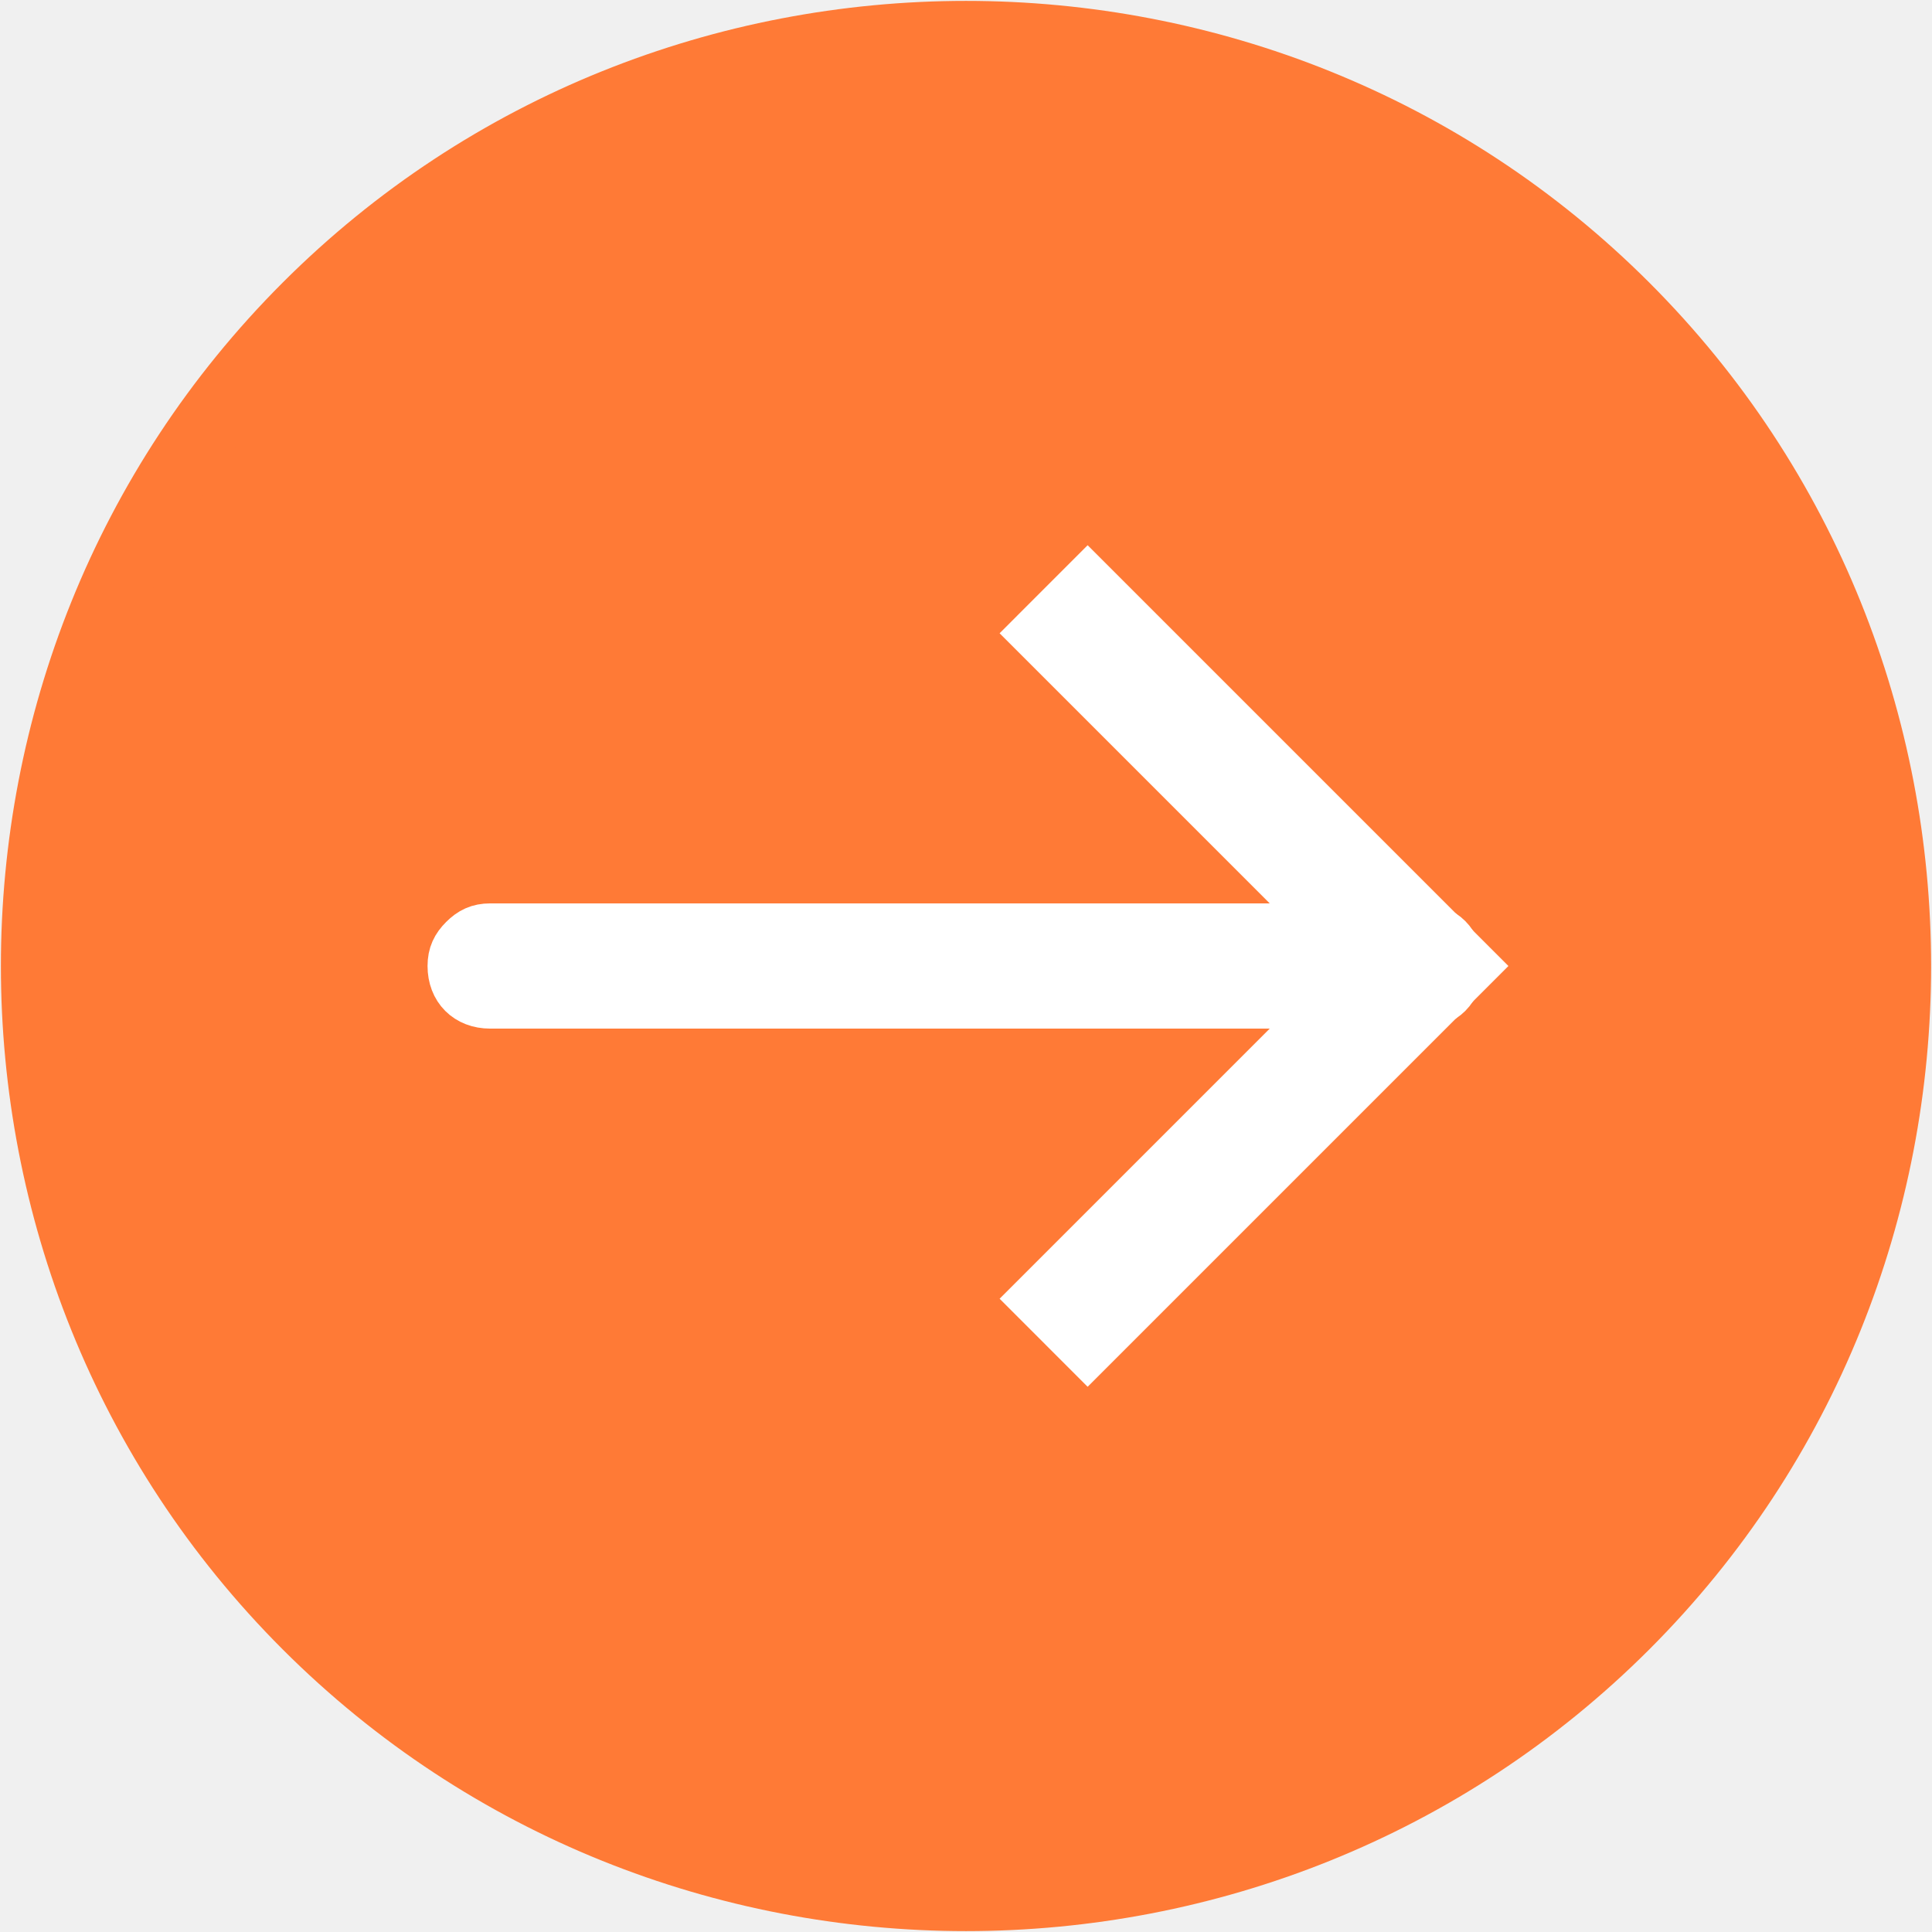
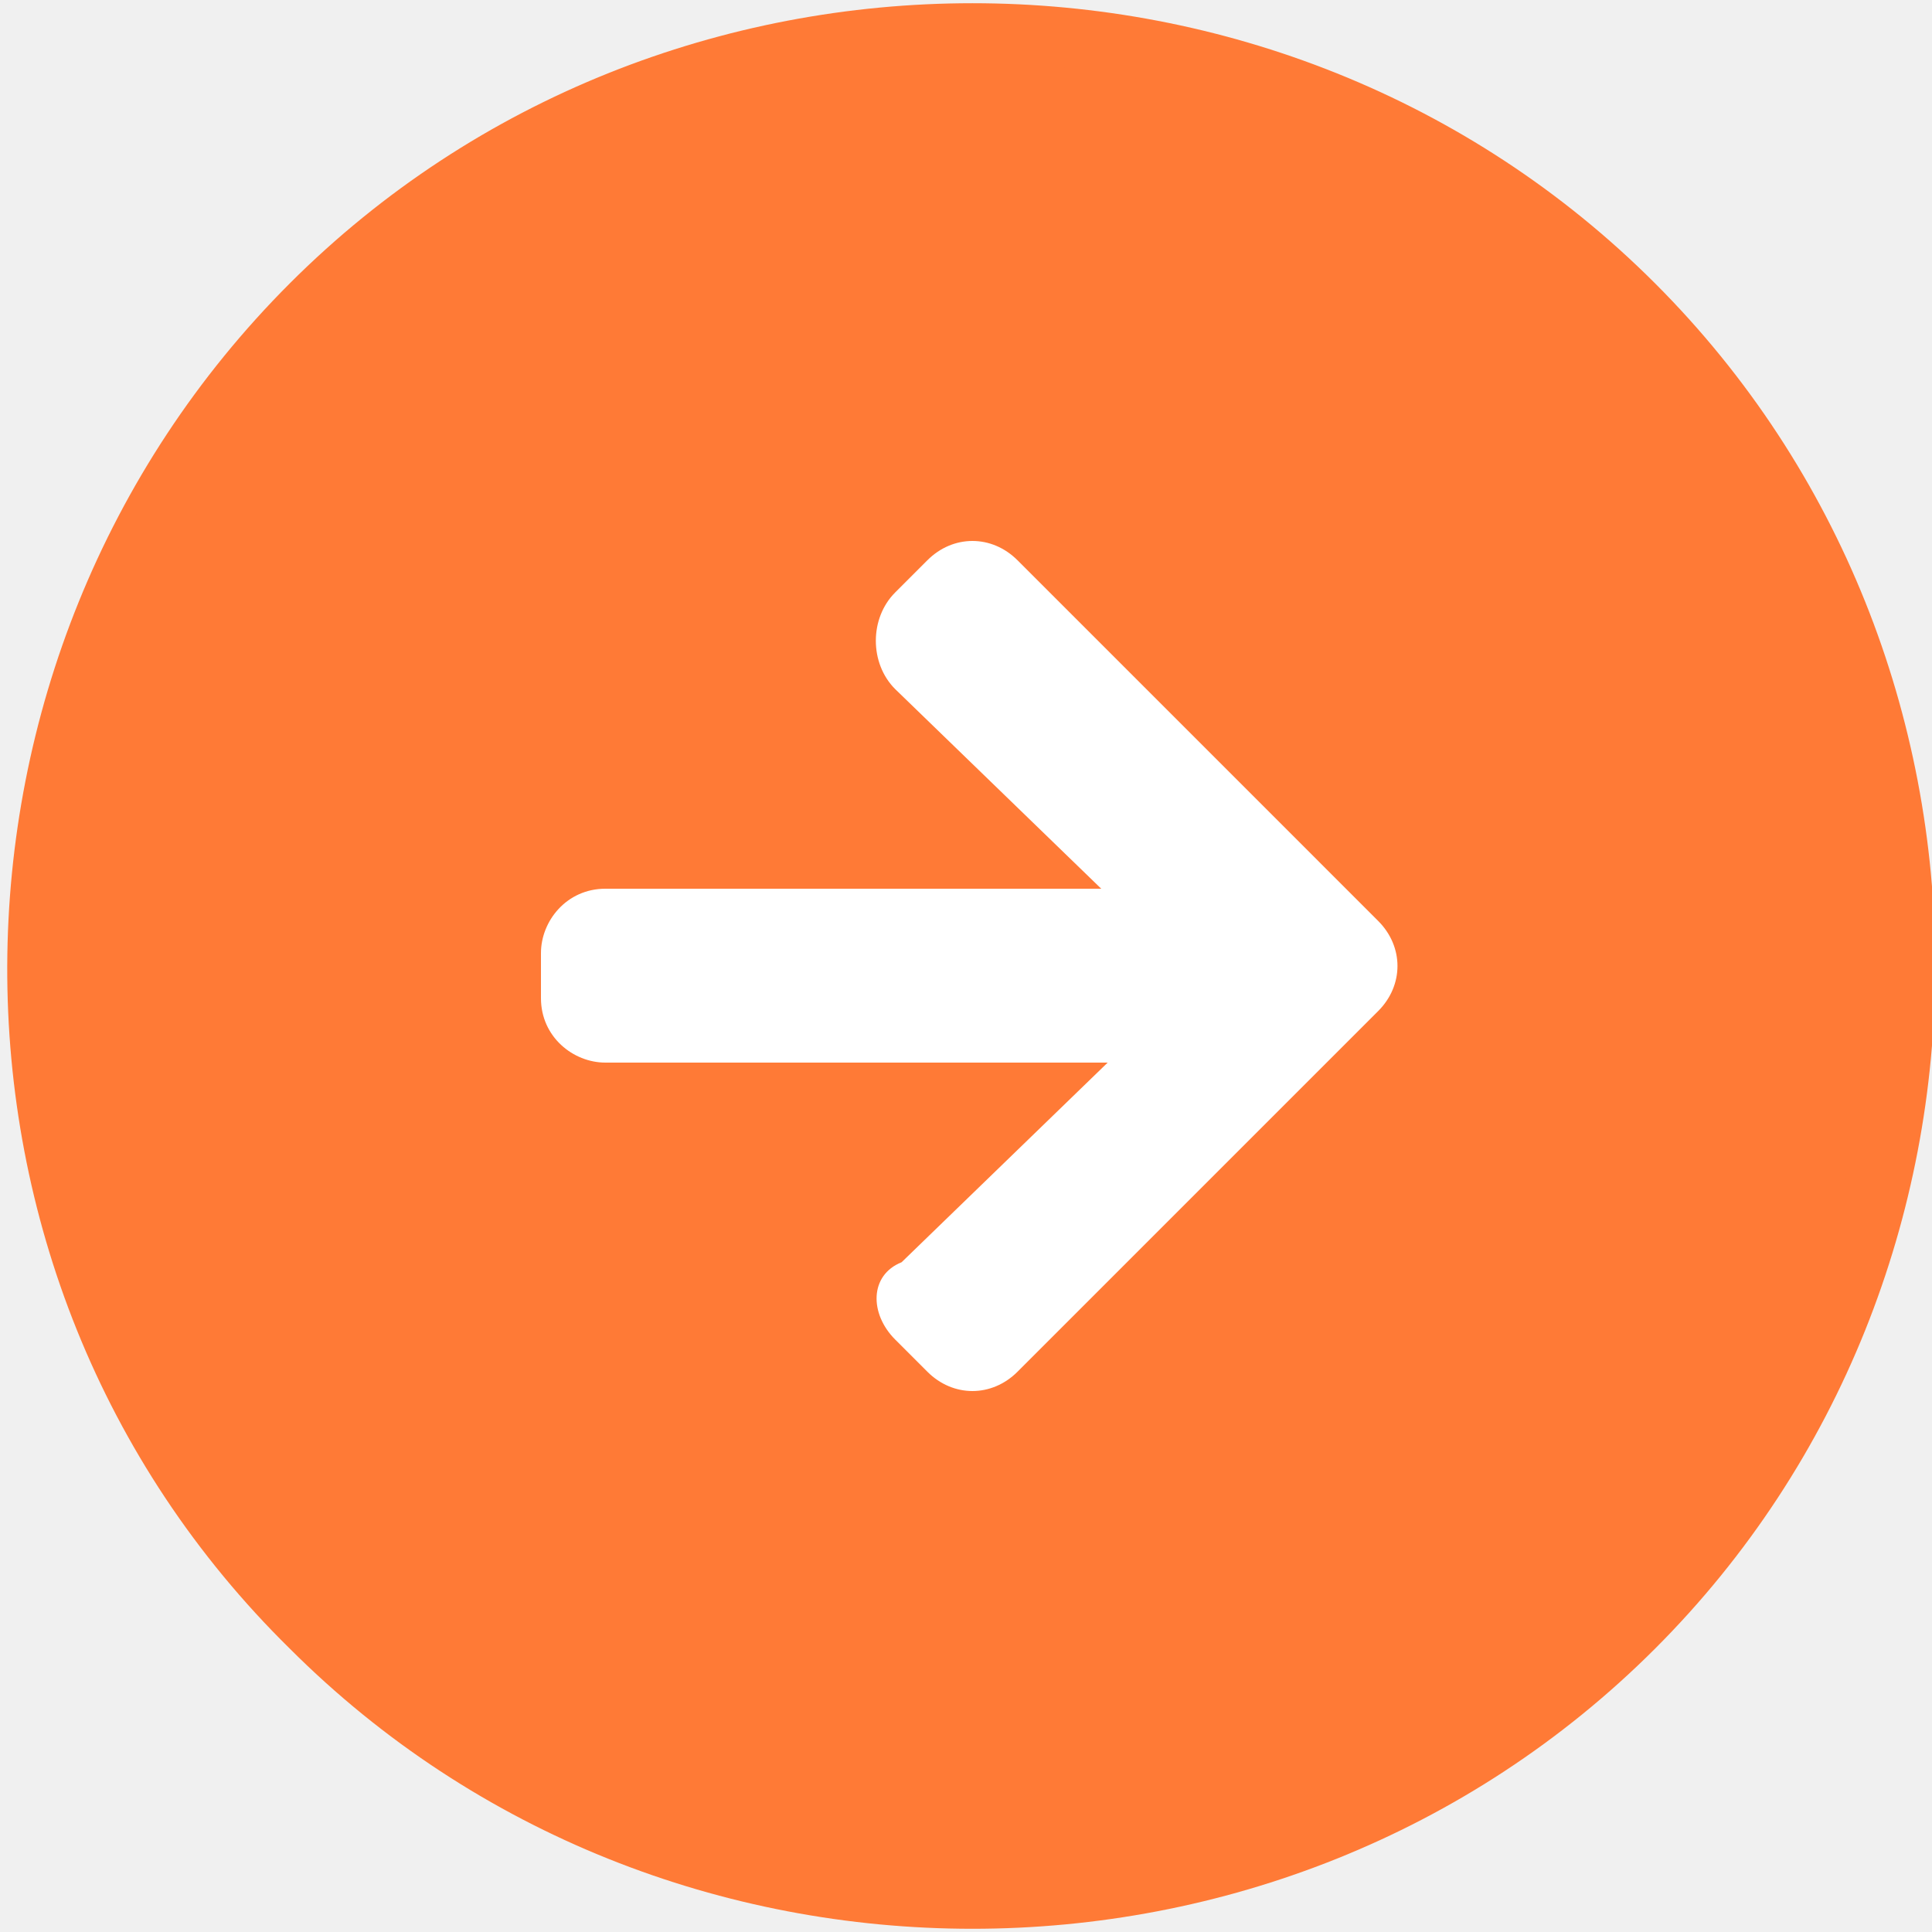
- <svg xmlns="http://www.w3.org/2000/svg" version="1.1" id="Capa_1" x="0px" y="0px" viewBox="0 0 54 54" style="enable-background:new 0 0 54 54;" xml:space="preserve">
+ <svg xmlns="http://www.w3.org/2000/svg" version="1.1" id="Capa_1" x="0px" y="0px" viewBox="0 0 30 30" style="enable-background:new 0 0 30 30;" xml:space="preserve">
  <style type="text/css">
	.st0{fill:#FF7A36;}
- 	.st1{fill:#FFFFFF;stroke:#FFFFFF;stroke-width:1.5;stroke-miterlimit:10;}
+ 	.st1{fill:#FFFFFF;}
</style>
  <g>
-     <path class="st0" d="M45.4,45.4L45.4,45.4c-10.2,10.2-26.6,10.2-36.8,0l0,0C-1.5,35.2-1.5,18.8,8.6,8.6l0,0   c10.2-10.2,26.6-10.2,36.8,0l0,0C55.5,18.8,55.5,35.2,45.4,45.4z" />
-     <path class="st0" d="M7.9,7.9c10.5-10.5,27.7-10.5,38.2,0s10.5,27.7,0,38.2s-27.7,10.5-38.2,0S-2.6,18.4,7.9,7.9z M44.7,44.7   c9.7-9.7,9.7-25.6,0-35.4s-25.6-9.7-35.4,0s-9.7,25.6,0,35.4S34.9,54.4,44.7,44.7z" />
+     <path class="st0" d="M25.3,25.2L25.3,25.2c-5.7,5.7-14.8,5.7-20.5,0l0,0c-5.7-5.7-5.7-14.8,0-20.5l0,0c5.7-5.7,14.8-5.7,20.5,0l0,0   C30.9,10.4,30.9,19.6,25.3,25.2z" />
+     <path class="st0" d="M4.5,4.4c5.8-5.8,15.4-5.8,21.2,0s5.8,15.4,0,21.2s-15.4,5.8-21.2,0C-1.4,19.8-1.3,10.2,4.5,4.4z M25,24.8   c5.4-5.5,5.5-14.3,0-19.7S10.7-0.5,5.3,5s-5.4,14.3,0,19.7S19.6,30.2,25,24.8z" />
  </g>
-   <path class="st1" d="M13,26.3c0.2-0.2,0.4-0.3,0.7-0.3h26c0.6,0,1,0.4,1,1s-0.4,1-1,1h-26c-0.6,0-1-0.4-1-1  C12.7,26.7,12.8,26.5,13,26.3z" />
-   <polygon class="st1" points="29,17.7 30.4,16.3 41.1,27 30.4,37.7 29,36.3 38.3,27 " />
+   <path class="st1" d="M13.9,20.8l0.5,0.5c0.4,0.4,1,0.4,1.4,0l5.6-5.6c0.4-0.4,0.4-1,0-1.4l-5.6-5.6c-0.4-0.4-1-0.4-1.4,0l-0.5,0.5  c-0.4,0.4-0.4,1.1,0,1.5l3.2,3.1H9.4c-0.6,0-1,0.5-1,1v0.7c0,0.6,0.5,1,1,1h7.8l-3.2,3.1C13.5,19.8,13.5,20.4,13.9,20.8z" />
</svg>
